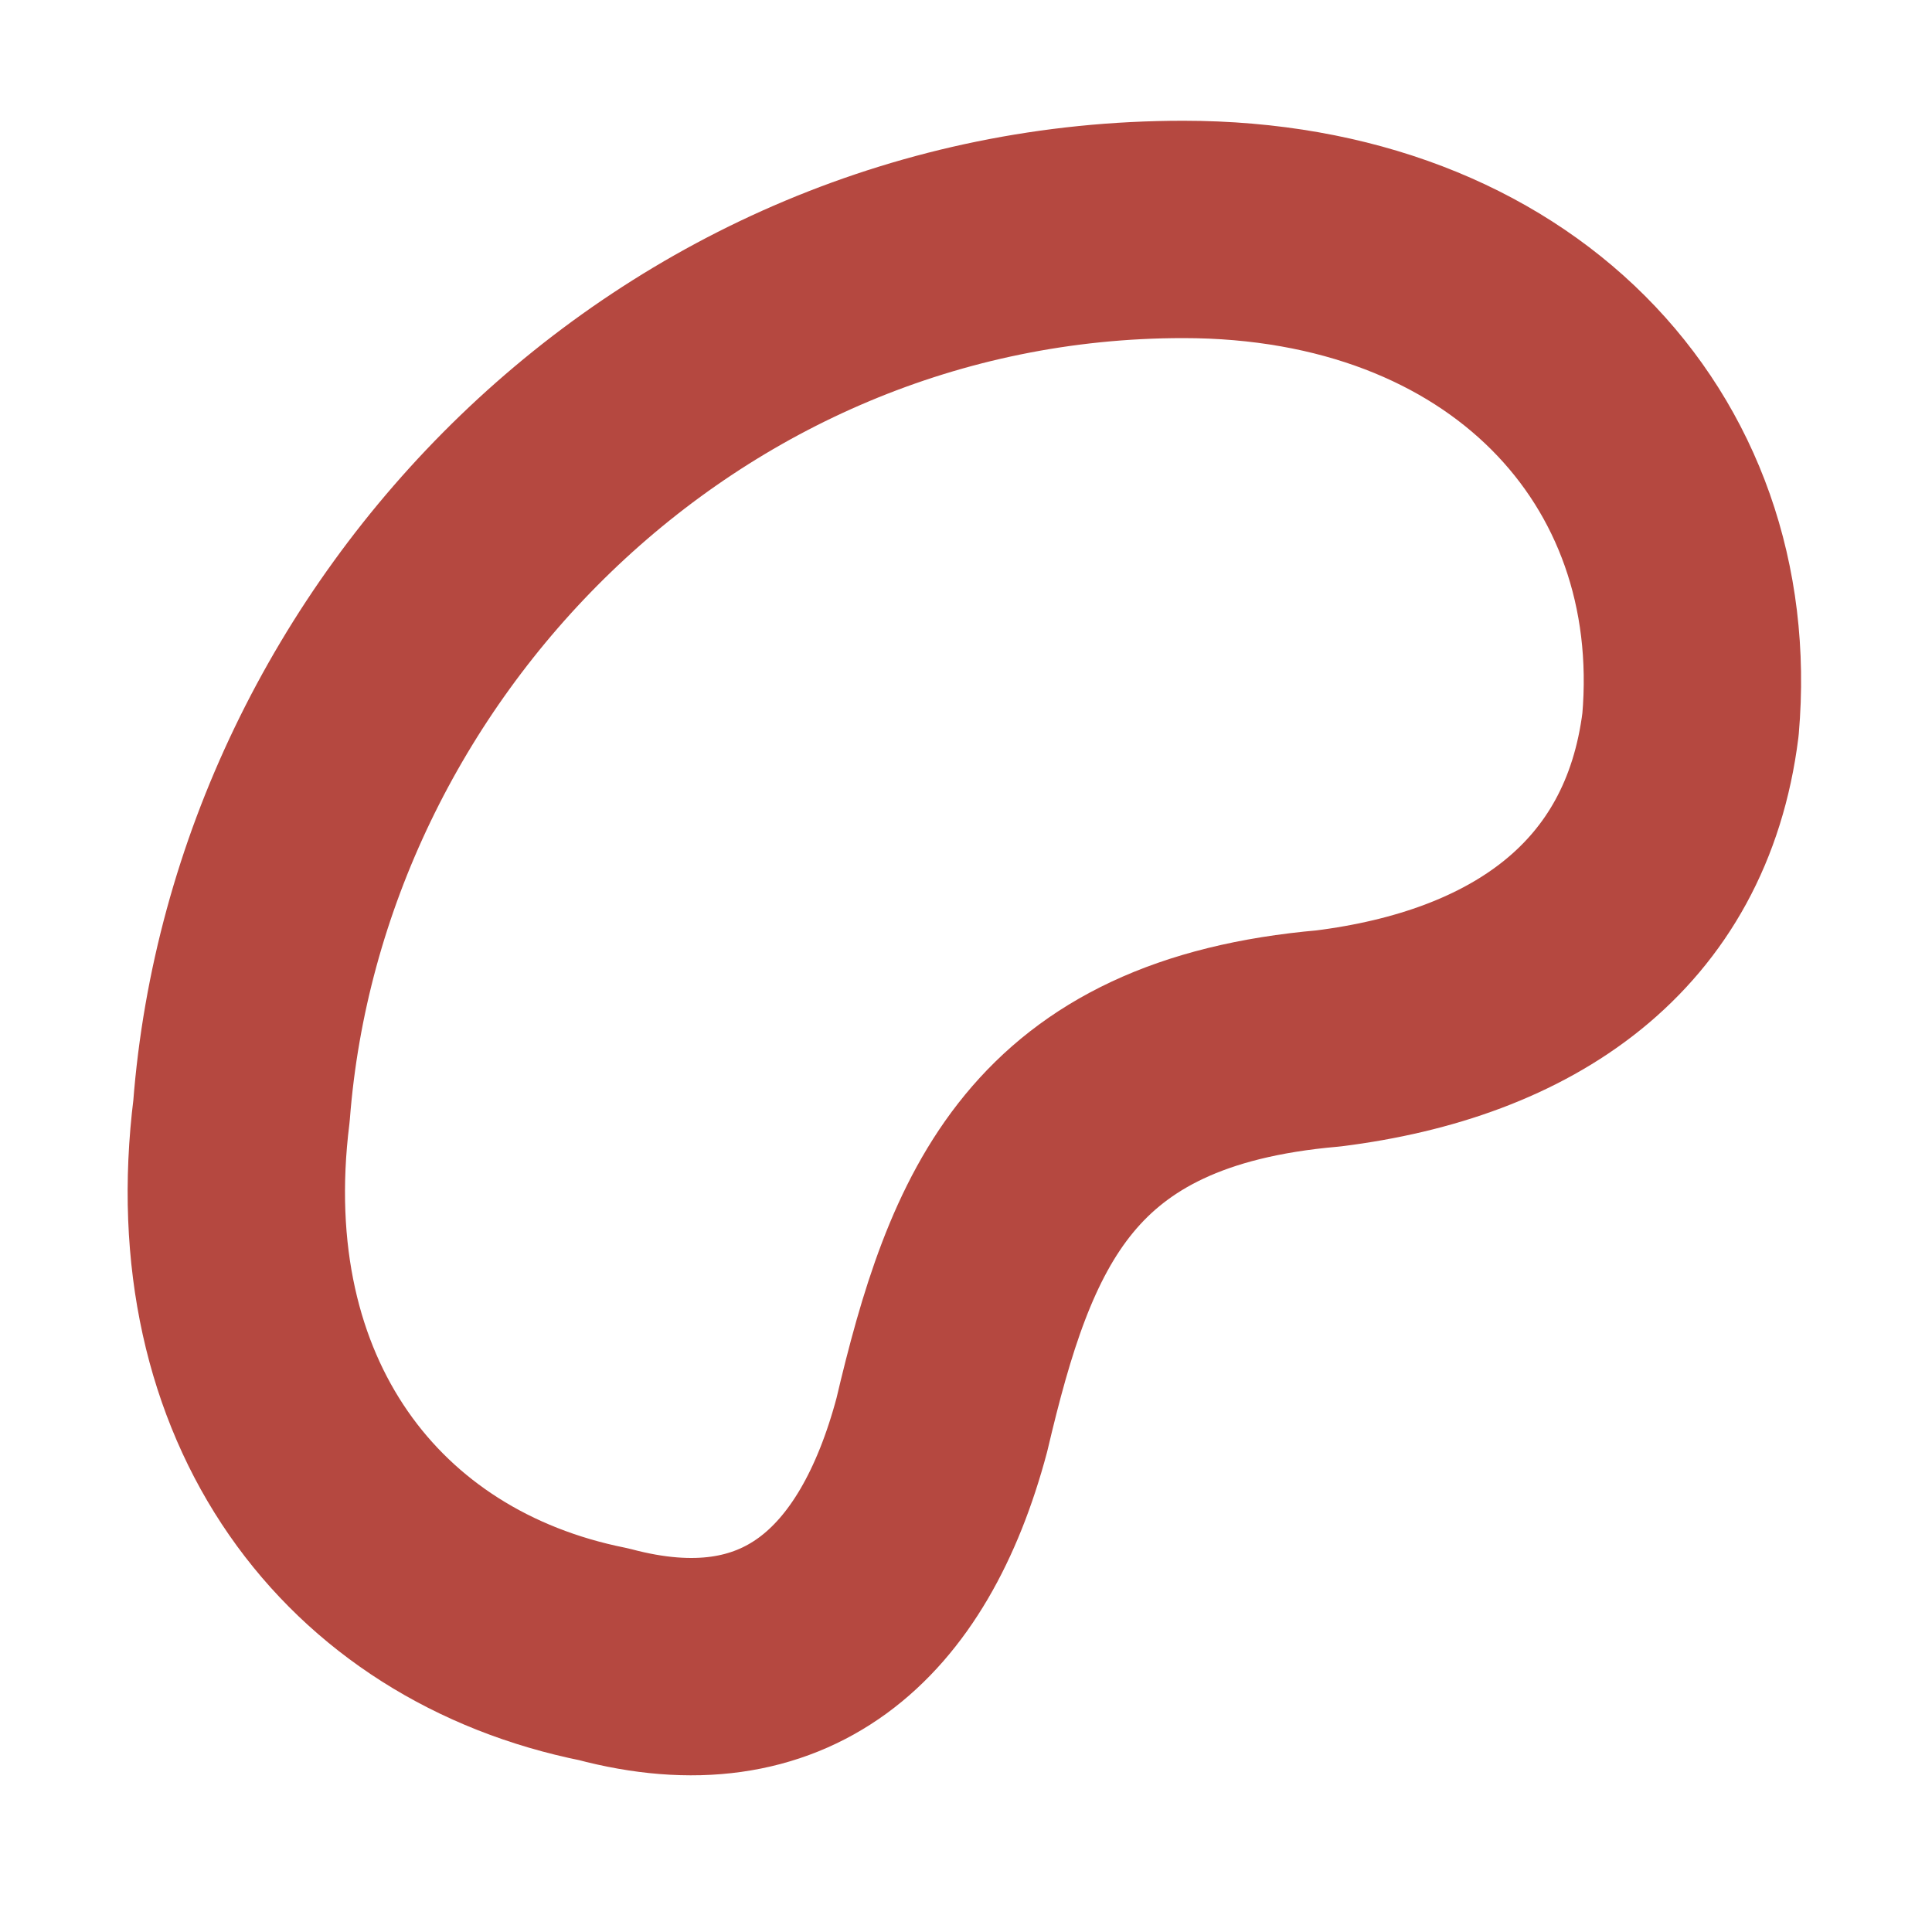
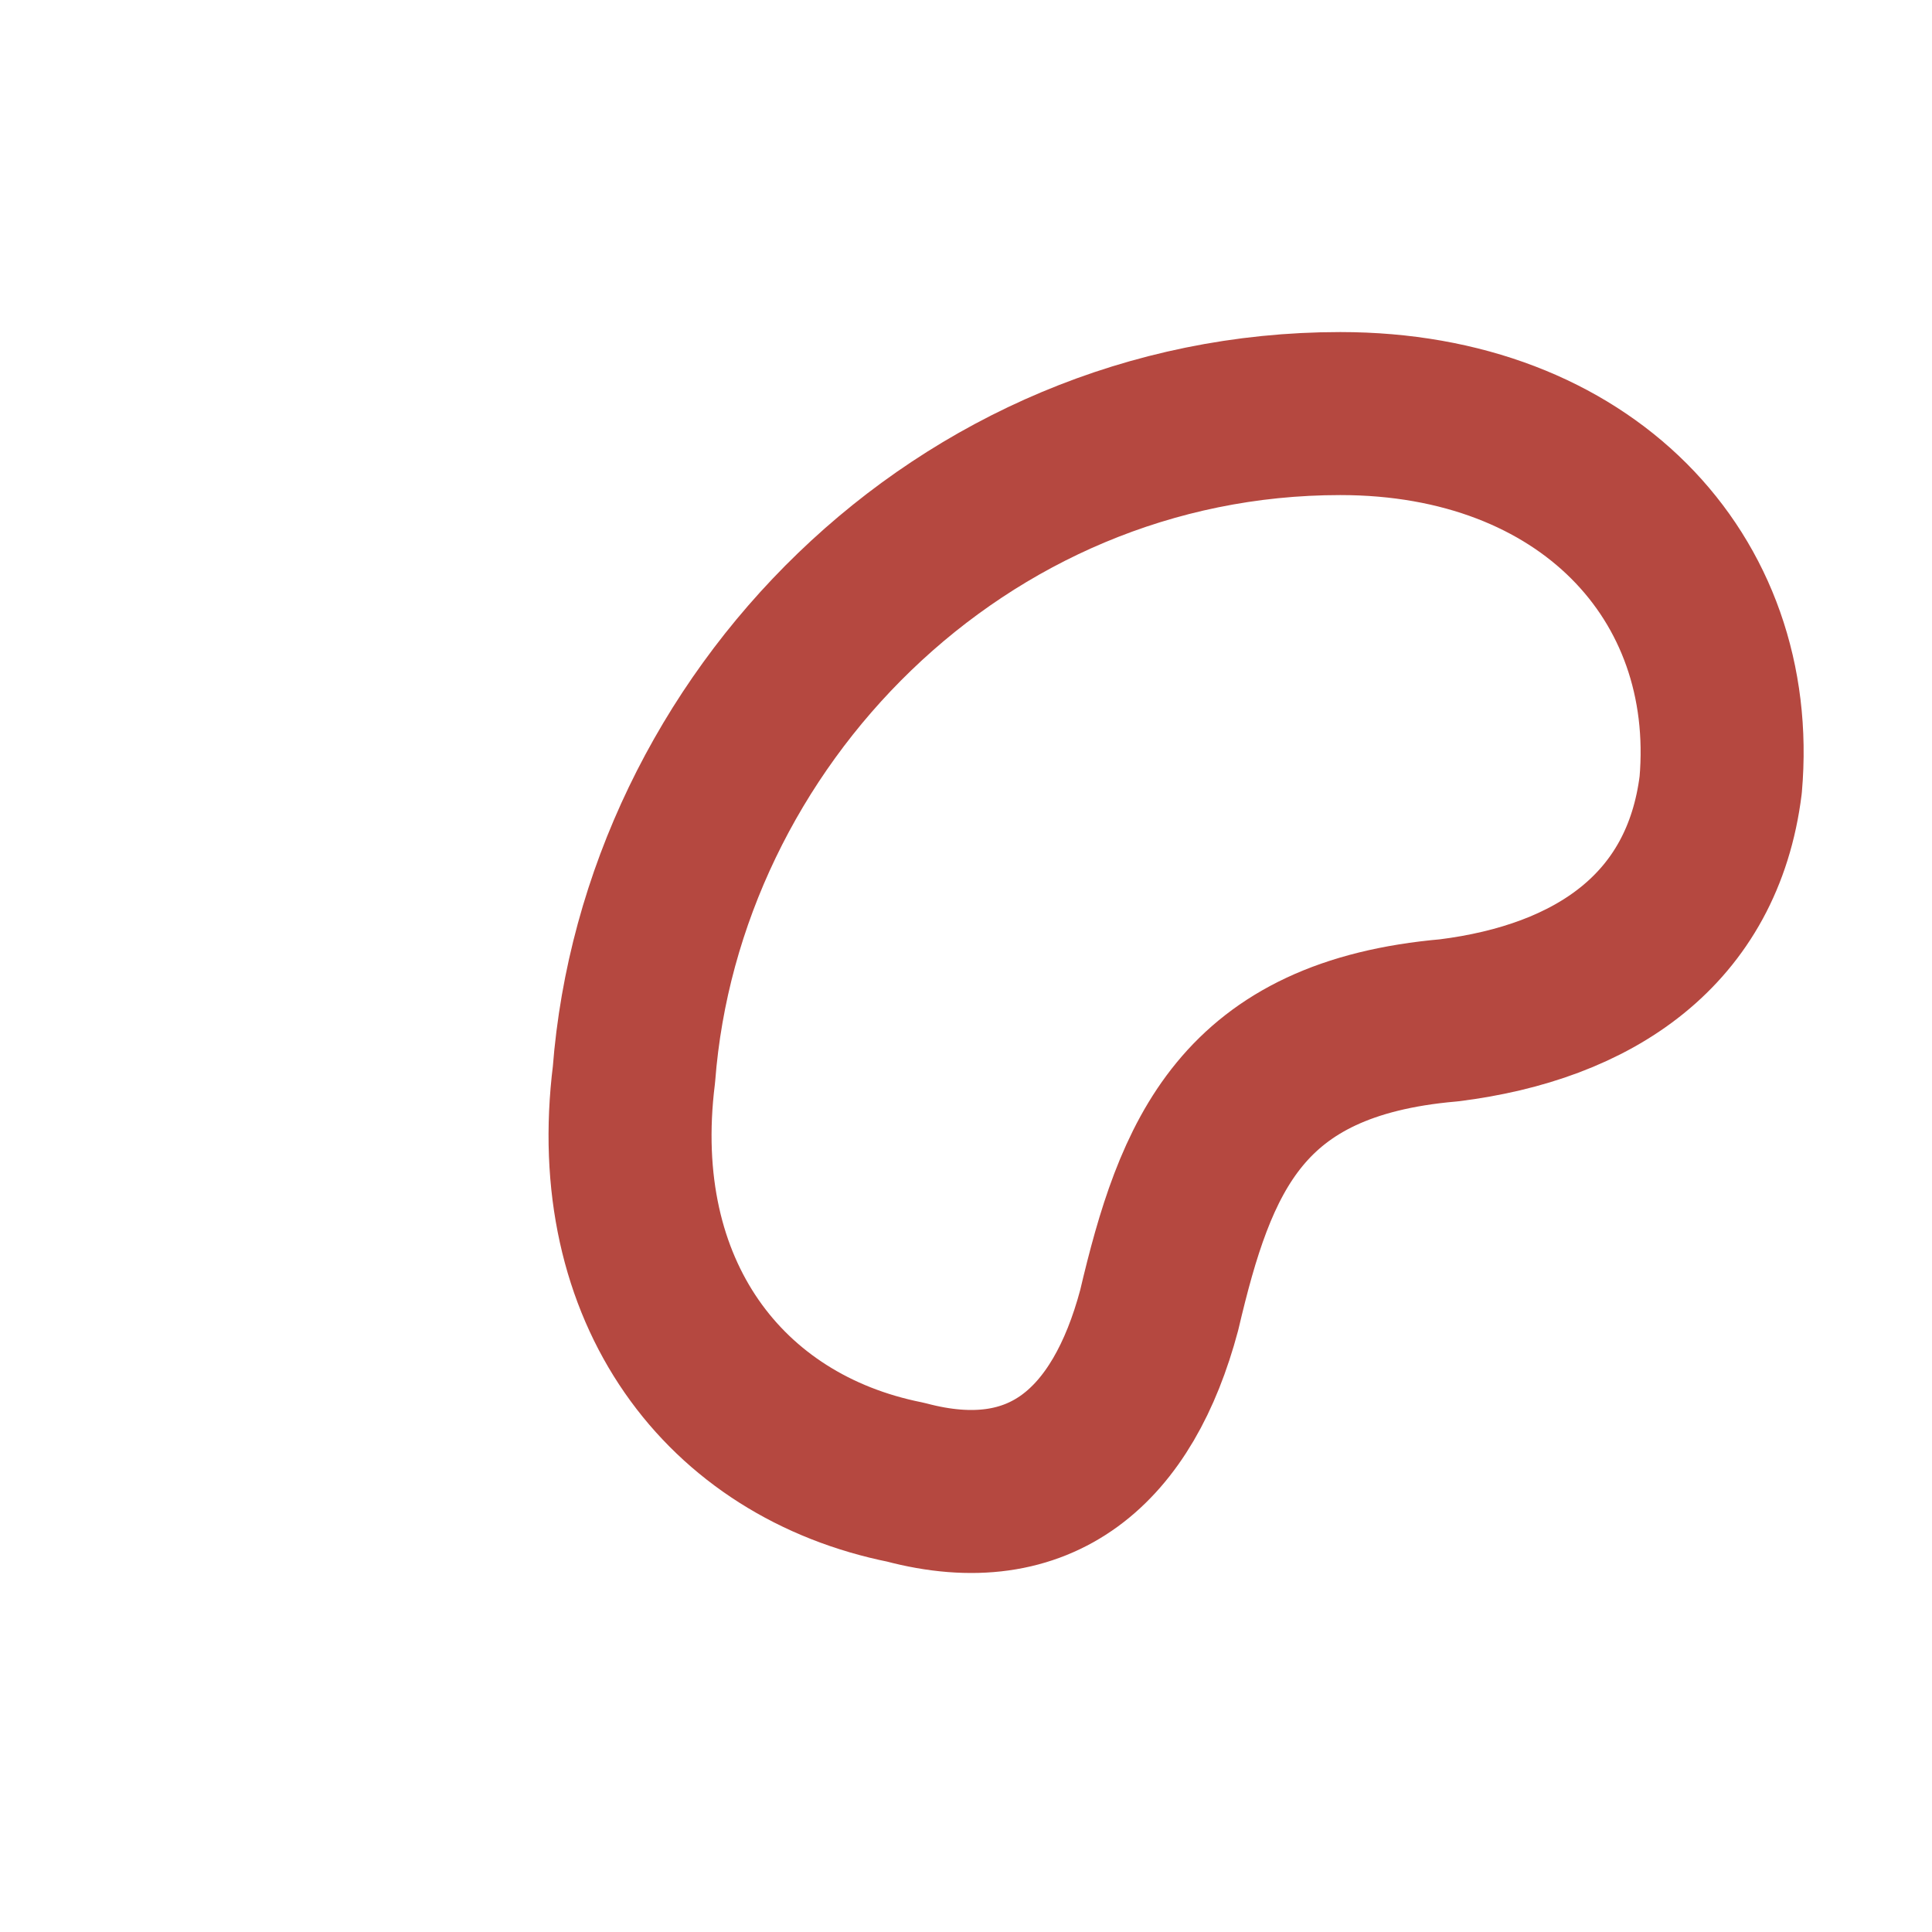
<svg xmlns="http://www.w3.org/2000/svg" width="16" height="16" viewBox="0 0 16 16">
-   <path fill="none" stroke="#b54840" stroke-width="1.8" stroke-linejoin="round" d="M9.8 1.9c2.7 0 4.4 1.8 4.2 4.1-.2 1.6-1.4 2.4-3 2.6-2.3.2-2.8 1.5-3.2 3.2-.4 1.5-1.3 2.3-2.8 1.9-2-.4-3.3-2.1-3-4.5.3-3.9 3.6-7.3 7.8-7.3Z" />
+   <g transform="translate(3.75 2) scale(0.75)">
+     <path fill="none" stroke="#b54840" stroke-width="1.8" stroke-linejoin="round" d="M9.8 1.9c2.7 0 4.4 1.8 4.2 4.1-.2 1.6-1.4 2.4-3 2.6-2.3.2-2.8 1.5-3.2 3.2-.4 1.5-1.3 2.3-2.8 1.9-2-.4-3.3-2.1-3-4.5.3-3.9 3.6-7.3 7.8-7.3Z" />
+   </g>
</svg>
